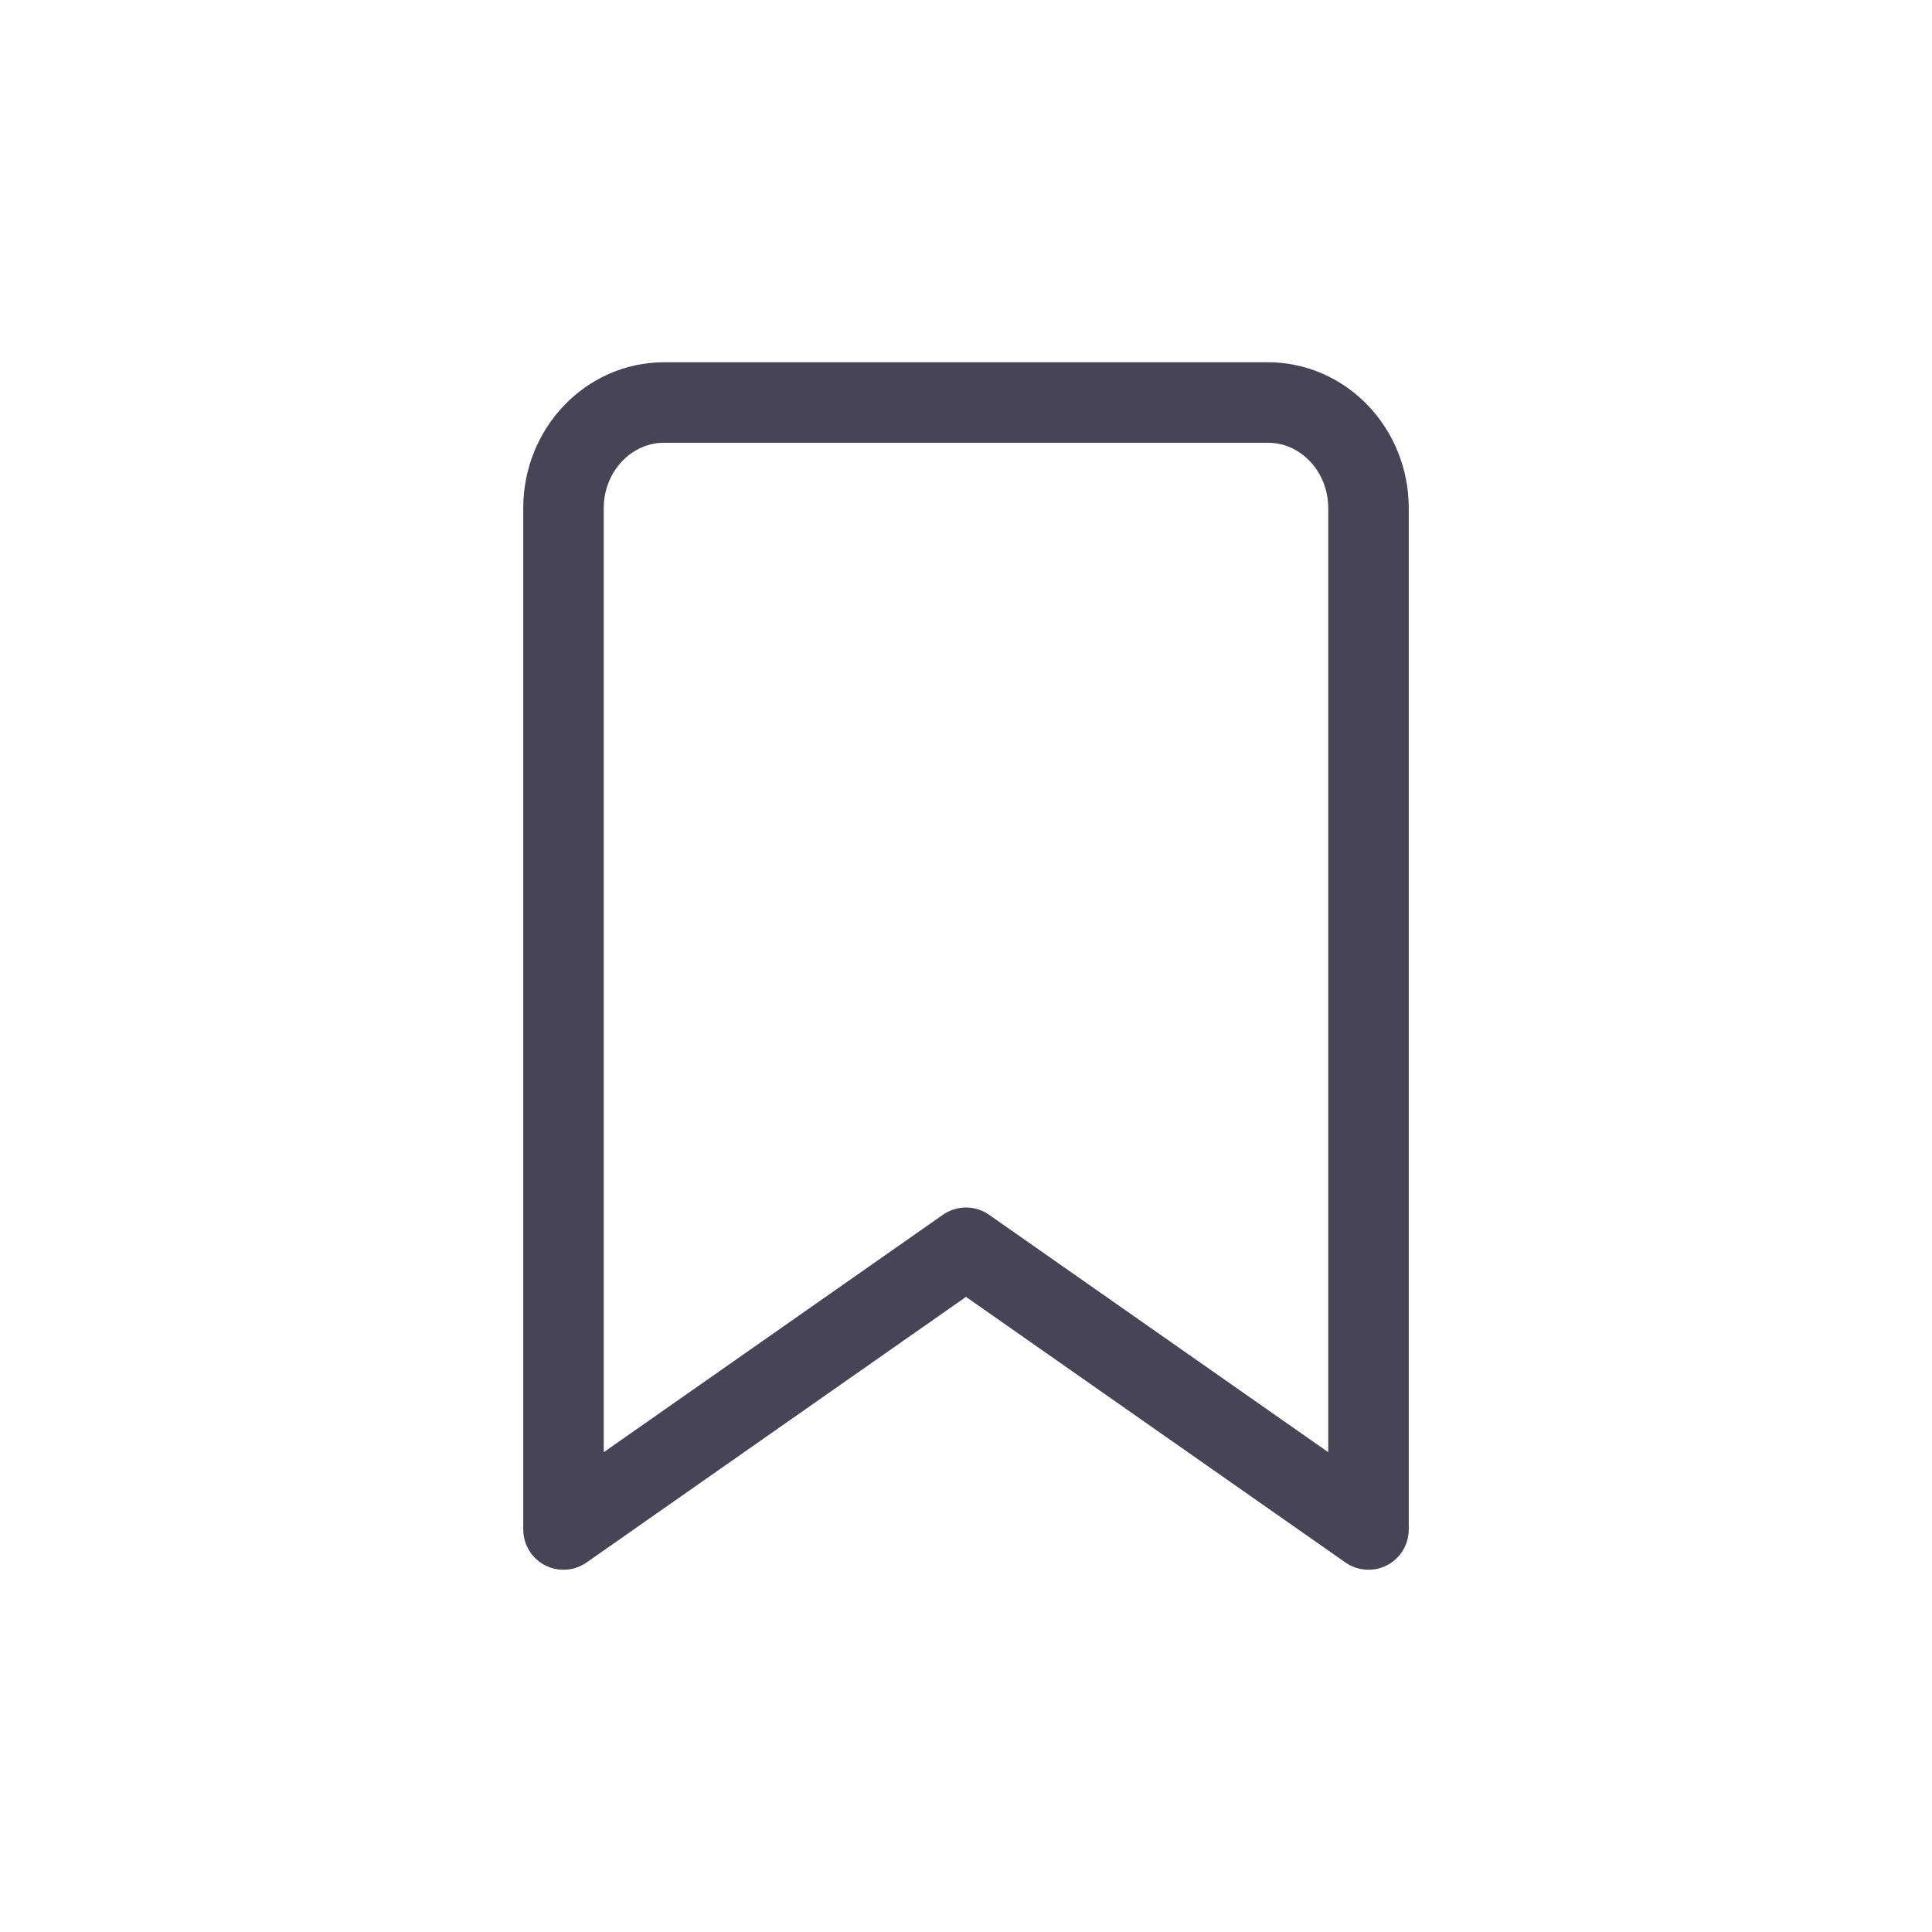
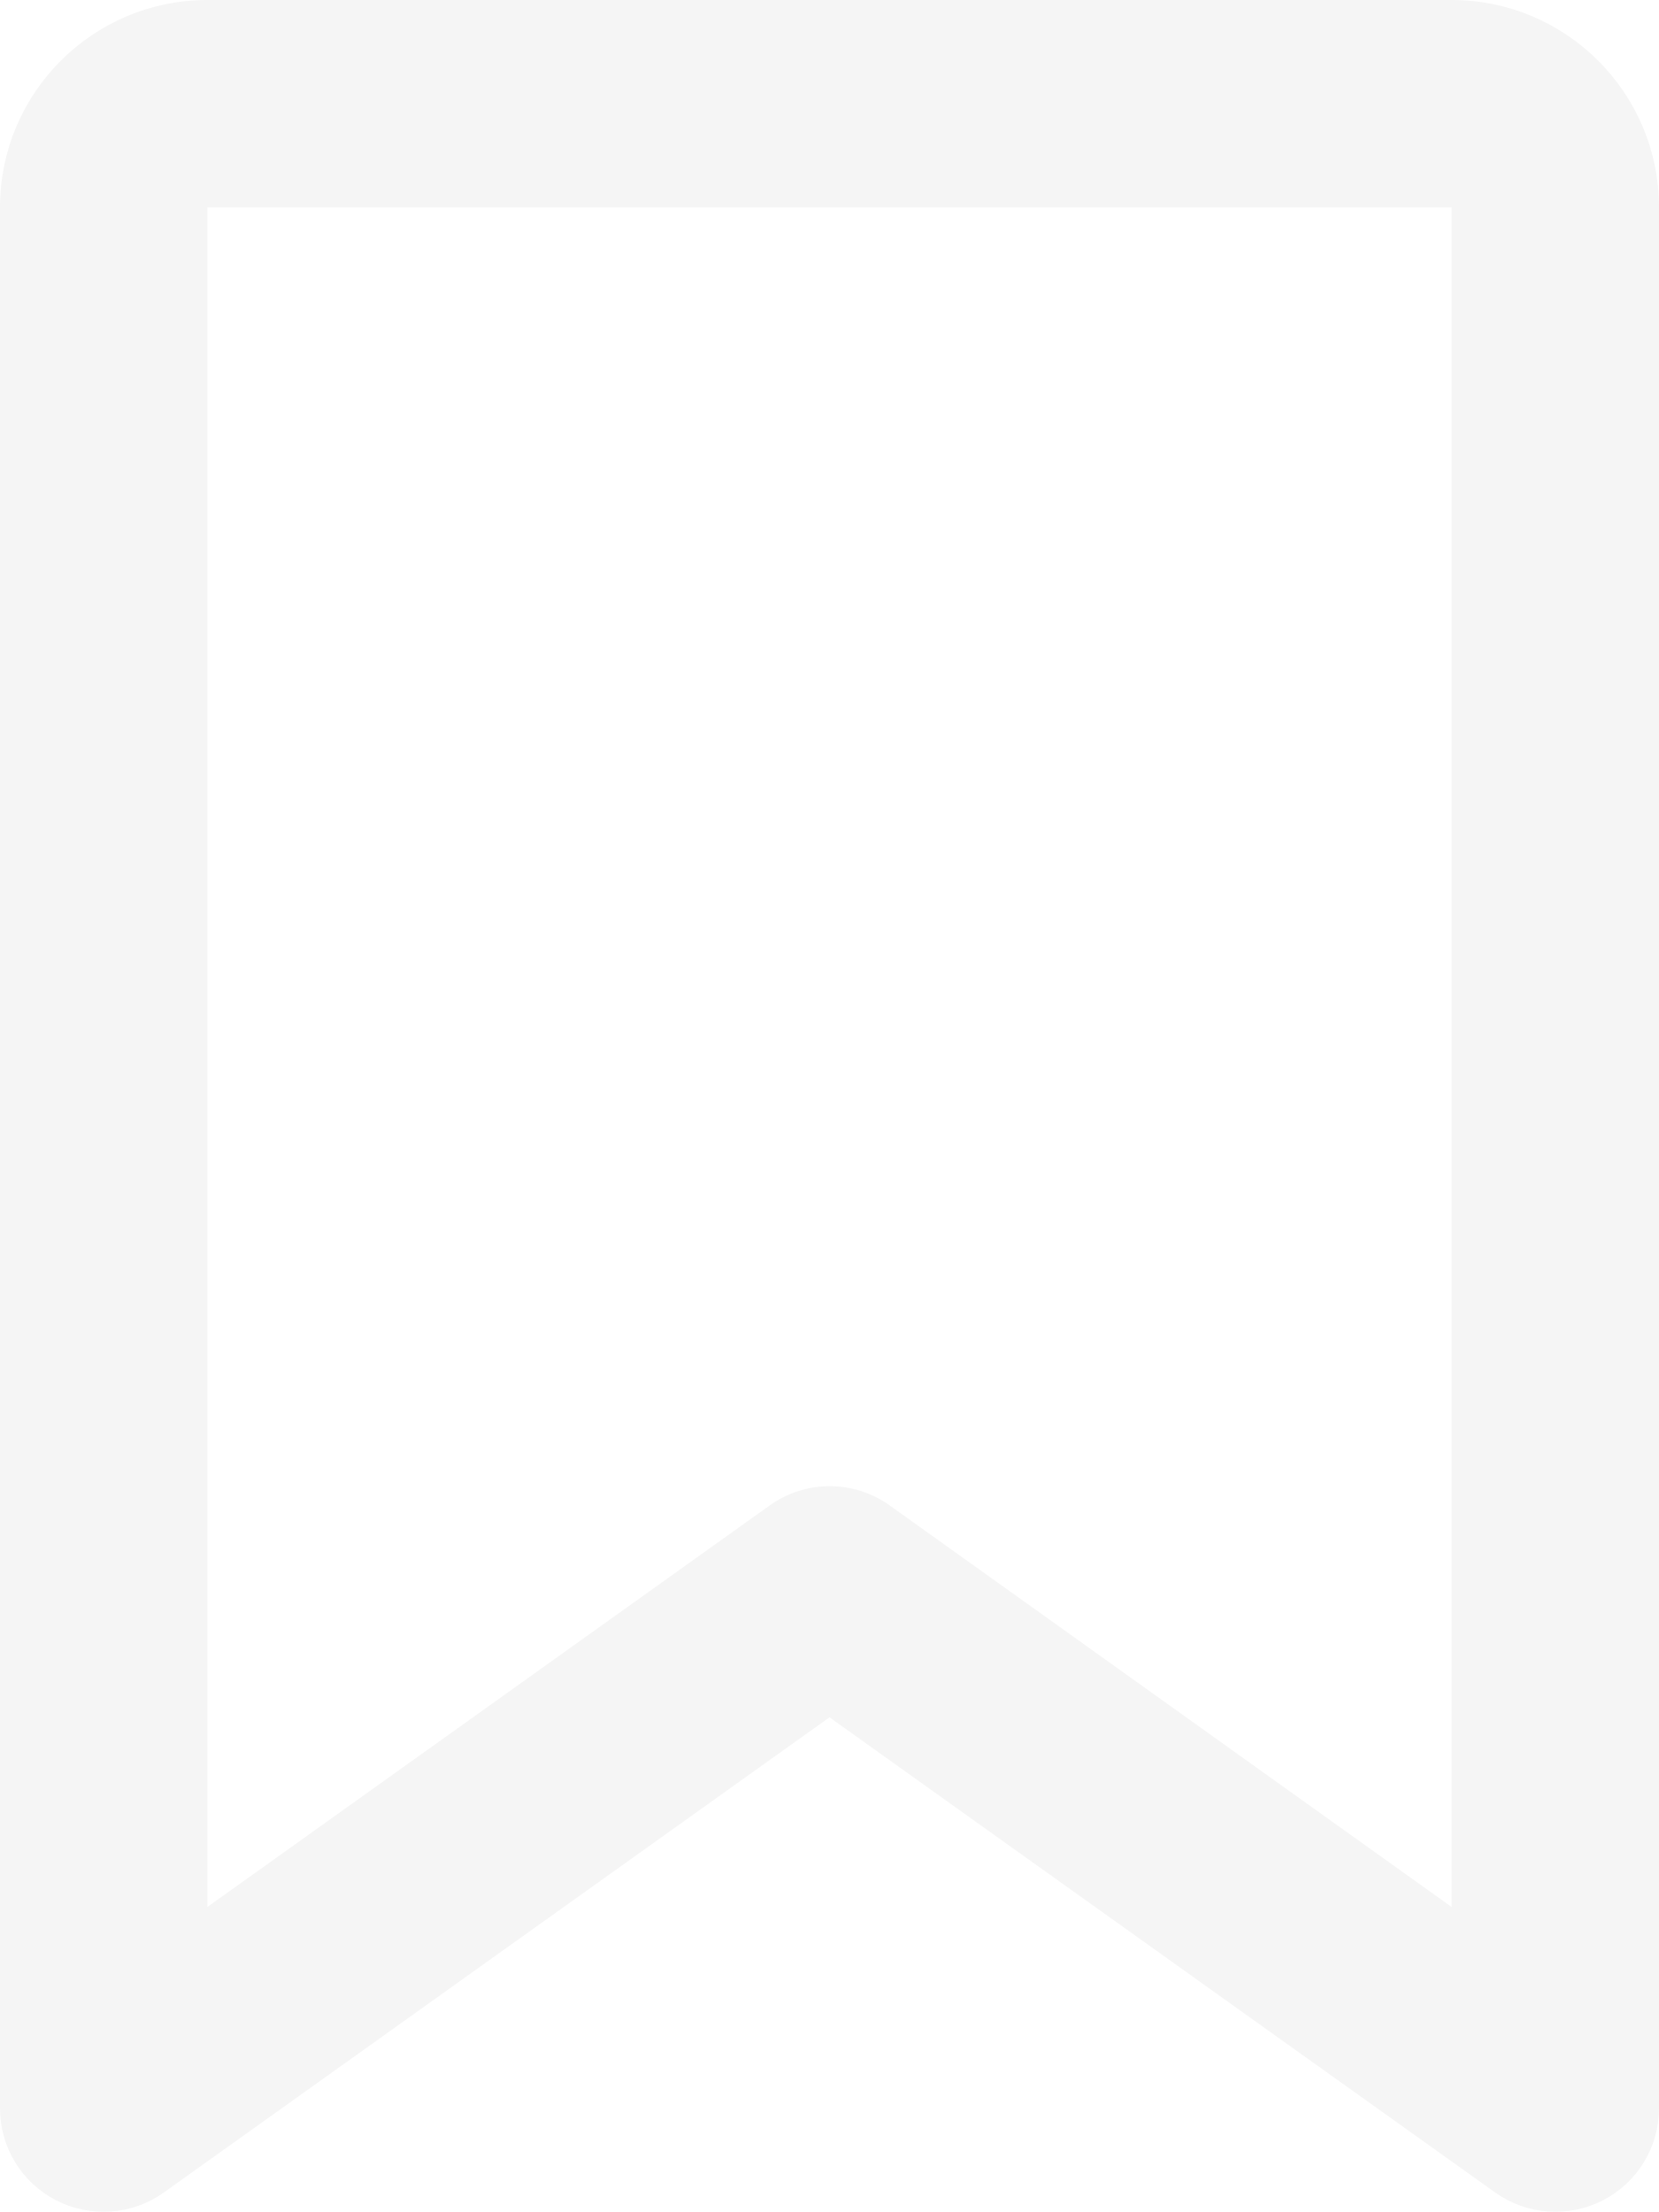
- <svg xmlns="http://www.w3.org/2000/svg" width="800px" height="800px" viewBox="0 0 24 24" fill="none">
-   <path d="M15.75 5H8.25C7.56 5 7 5.588 7 6.312V19L12 15.5L17 19V6.312C17 5.588 16.44 5 15.75 5Z" stroke="#464455" stroke-linecap="round" stroke-linejoin="round" />
+ <svg xmlns="http://www.w3.org/2000/svg" height="1em" viewBox="0 0 384 512">
+   <style>svg{fill:#f5f5f5}</style>
+   <path d="M0 48C0 21.5 21.5 0 48 0l0 48V441.4l130.1-92.9c8.3-6 19.6-6 27.9 0L336 441.4V48H48V0H336c26.5 0 48 21.5 48 48V488c0 9-5 17.2-13 21.3s-17.6 3.4-24.9-1.8L192 397.5 37.9 507.5c-7.3 5.2-16.9 5.9-24.9 1.8S0 497 0 488V48z" />
</svg>
